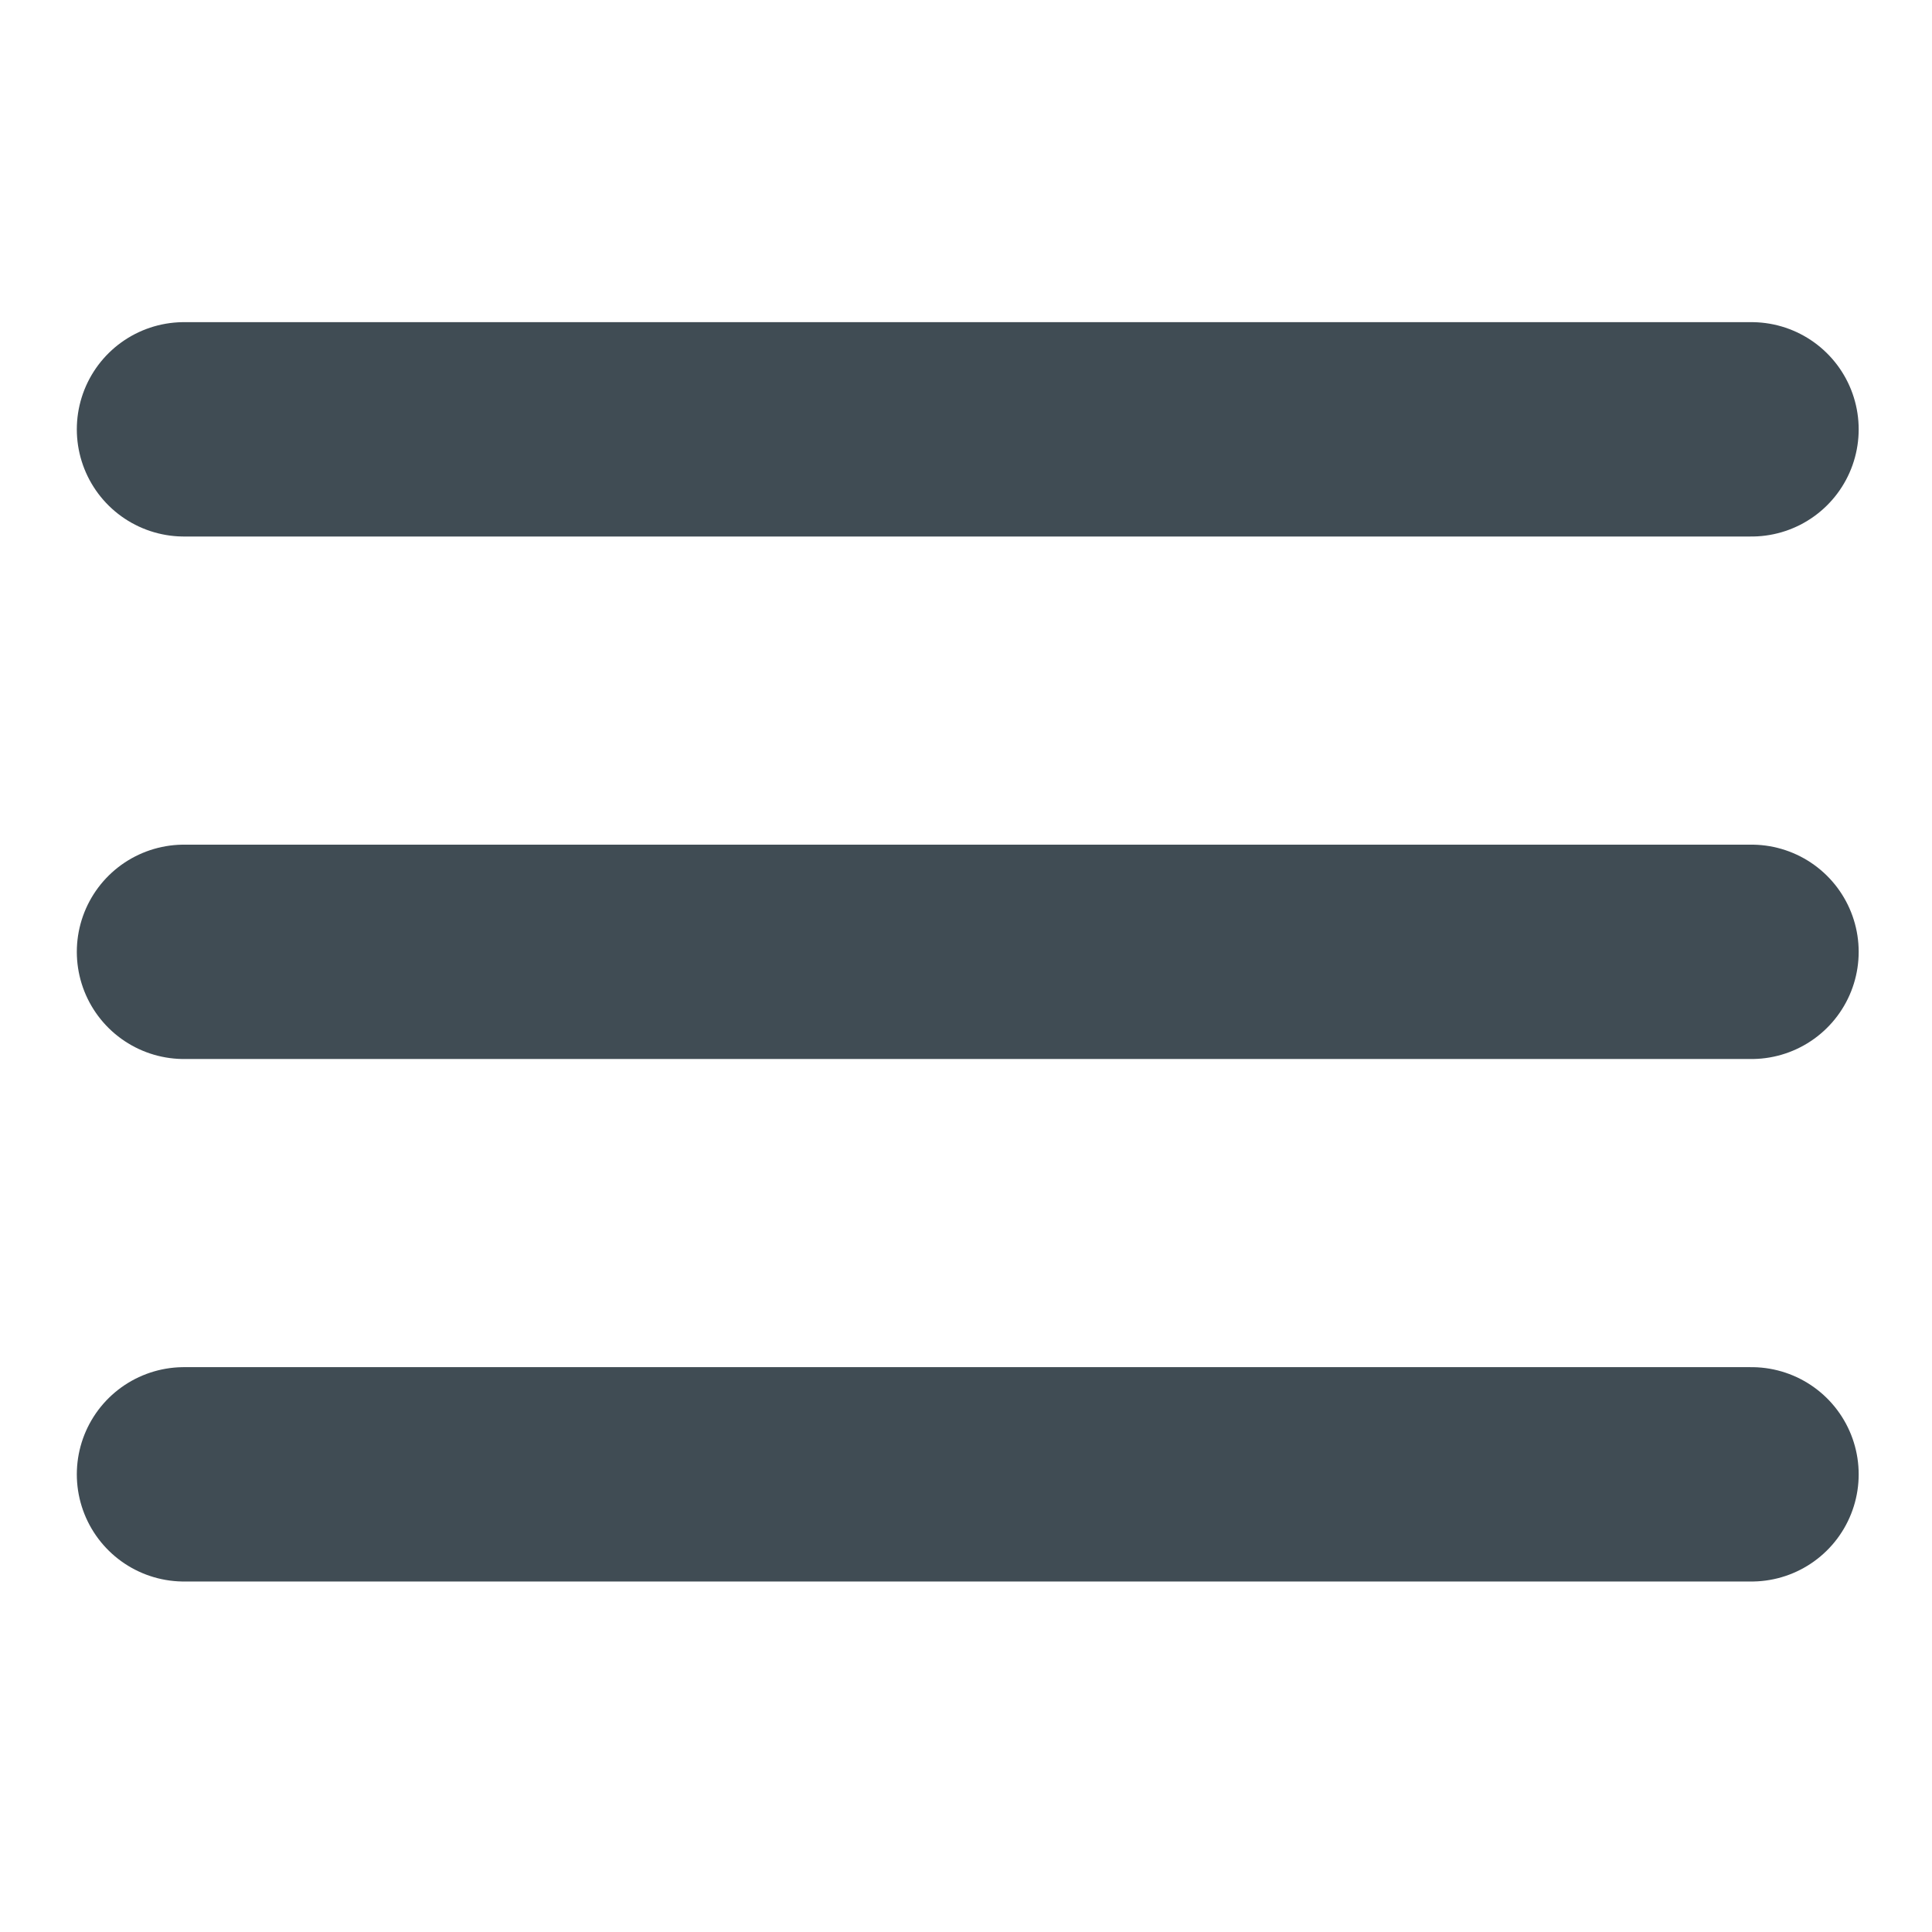
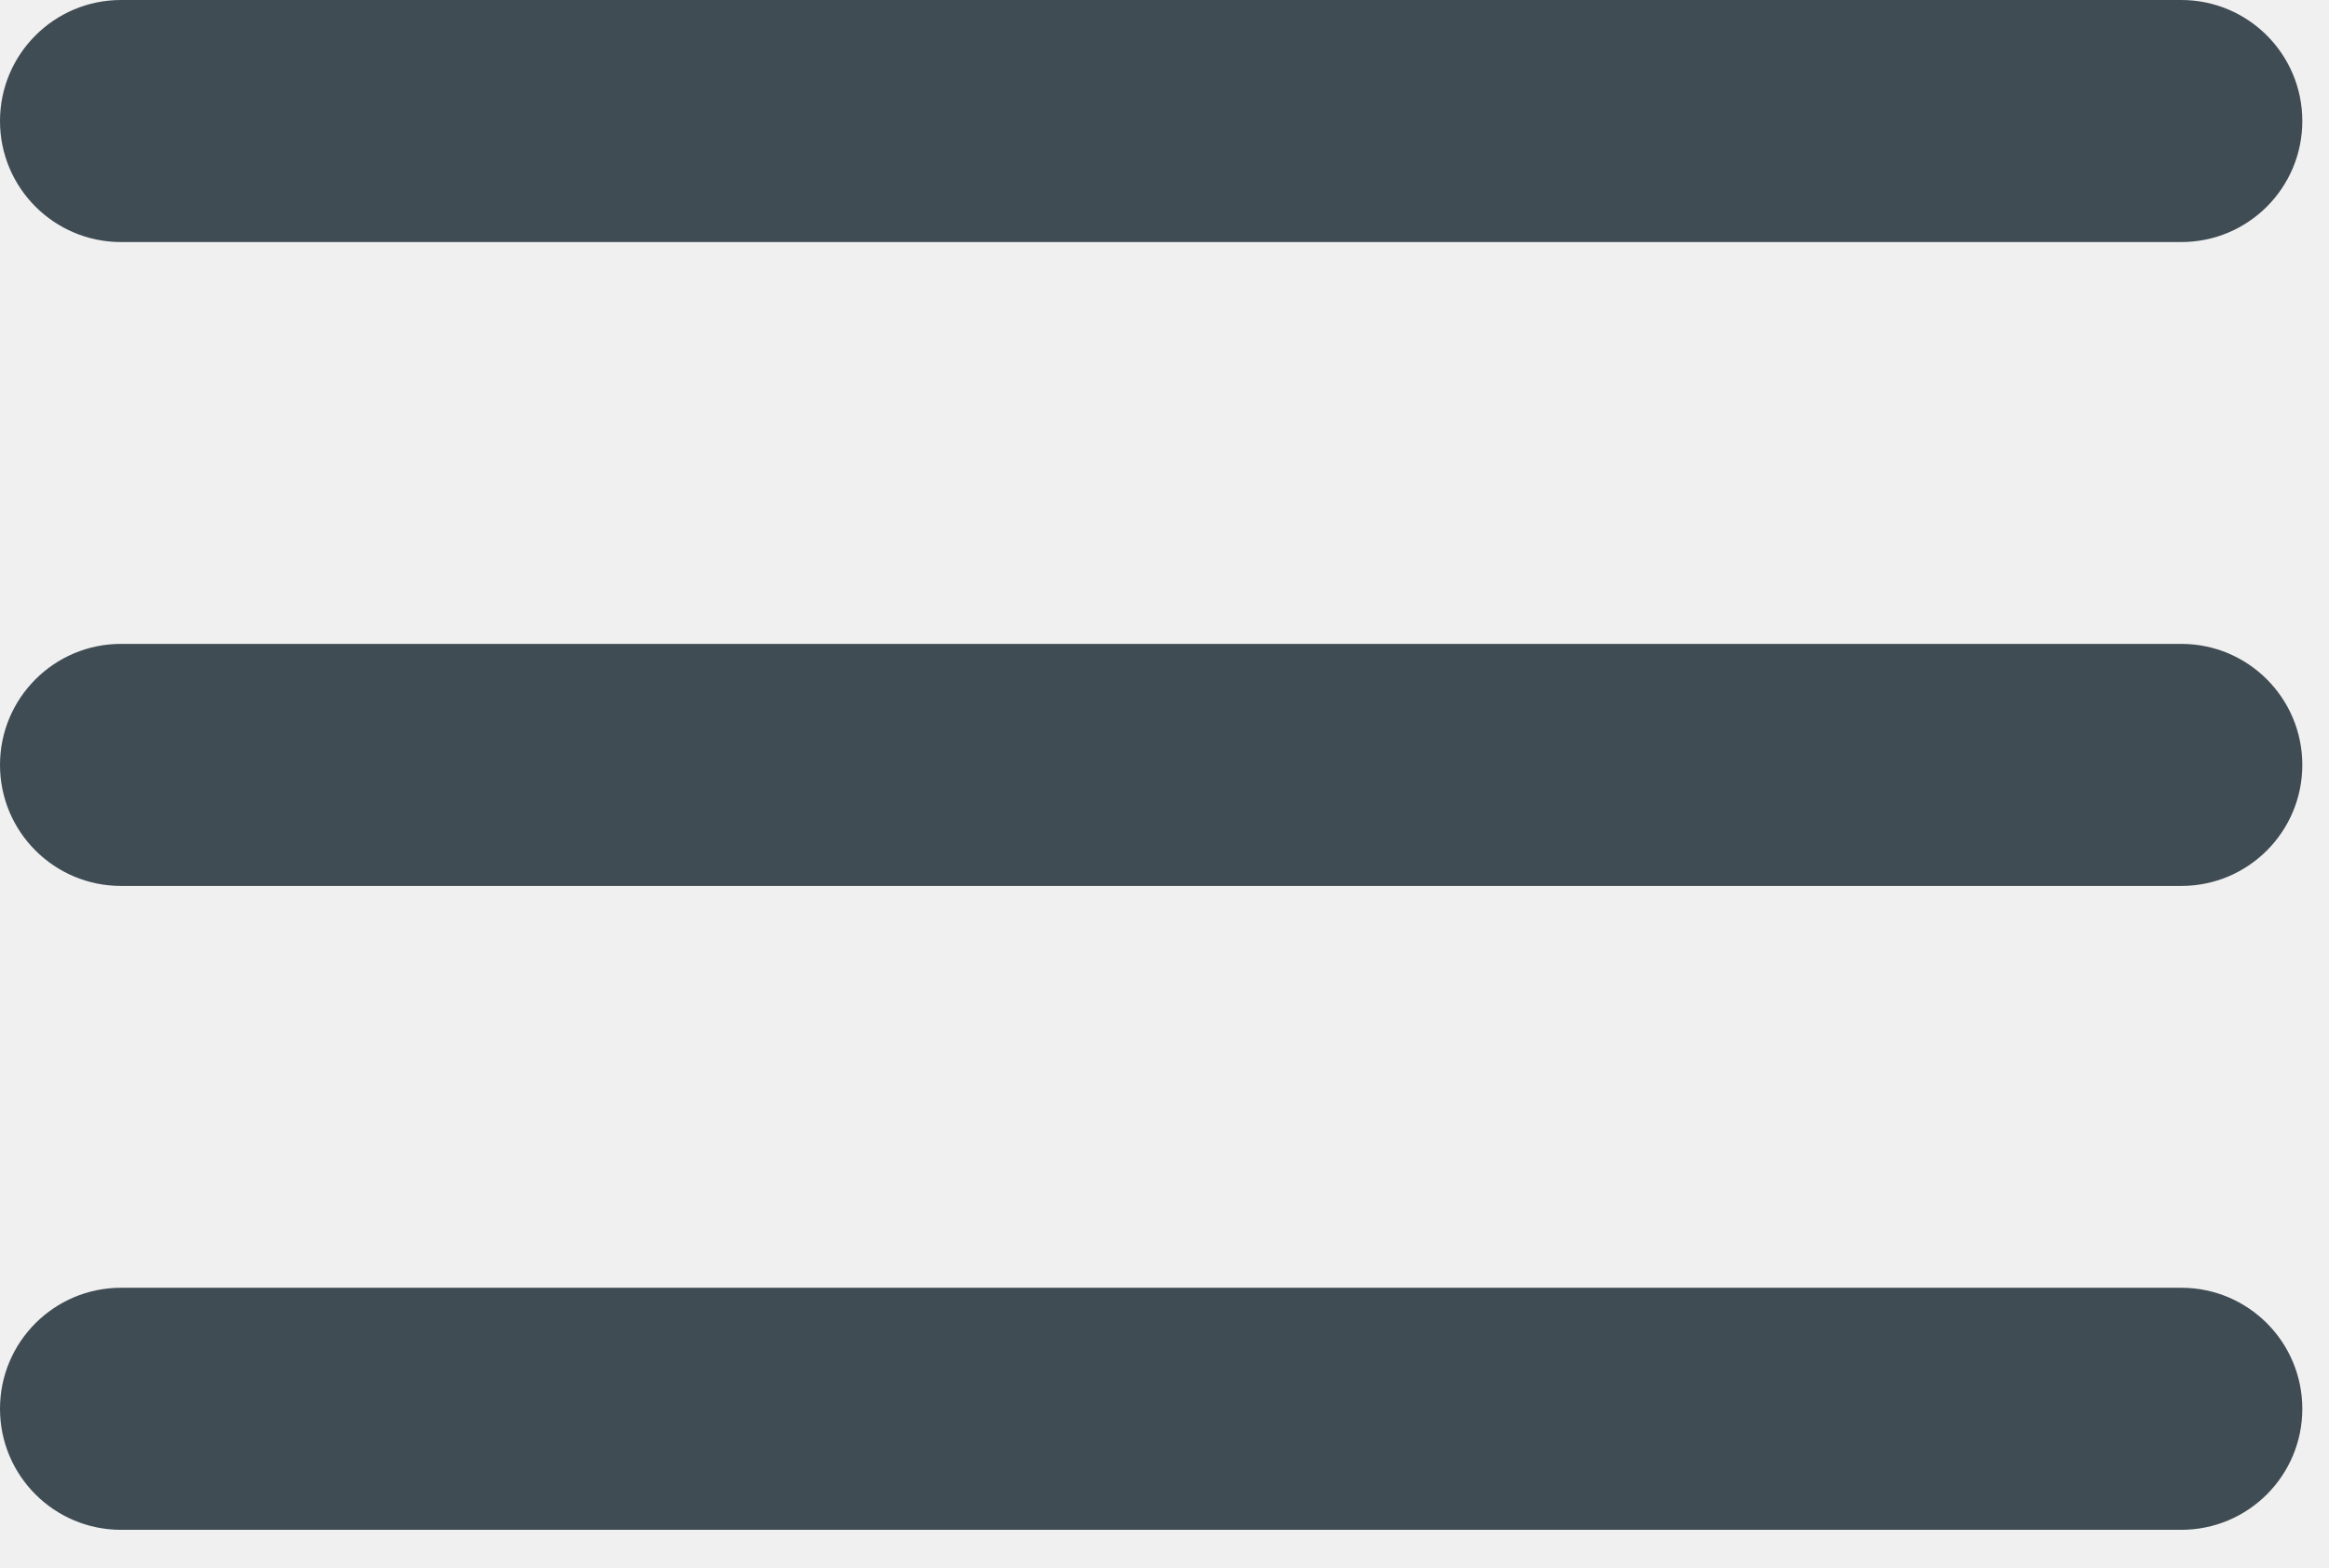
- <svg xmlns="http://www.w3.org/2000/svg" width="63" height="63" viewBox="0 0 63 63" fill="none">
-   <rect width="63" height="63" fill="white" />
-   <path d="M6 31.038H57.114M6 14H57.114M6 48.076H57.114" stroke="#404C54" stroke-width="6.99" stroke-linecap="round" stroke-linejoin="round" />
+ <svg xmlns="http://www.w3.org/2000/svg" width="52" height="35" viewBox="0 0 52 35" fill="none">
+   <path d="M48.702 28.75C50.195 28.75 51.404 29.96 51.404 31.452C51.404 32.945 50.195 34.154 48.702 34.154H2.702C1.21 34.154 5.15442e-07 32.945 0 31.452C0 29.96 1.21 28.75 2.702 28.75H48.702ZM48.702 14.375C50.195 14.375 51.404 15.585 51.404 17.077C51.404 18.57 50.195 19.779 48.702 19.779H2.702C1.21 19.779 2.57721e-07 18.57 0 17.077C0 15.585 1.21 14.375 2.702 14.375H48.702ZM48.702 0C50.195 0 51.404 1.21 51.404 2.702C51.404 4.195 50.195 5.404 48.702 5.404H2.702C1.21 5.404 0 4.195 0 2.702C0 1.21 1.21 0 2.702 0H48.702Z" fill="#404C54" />
</svg>
